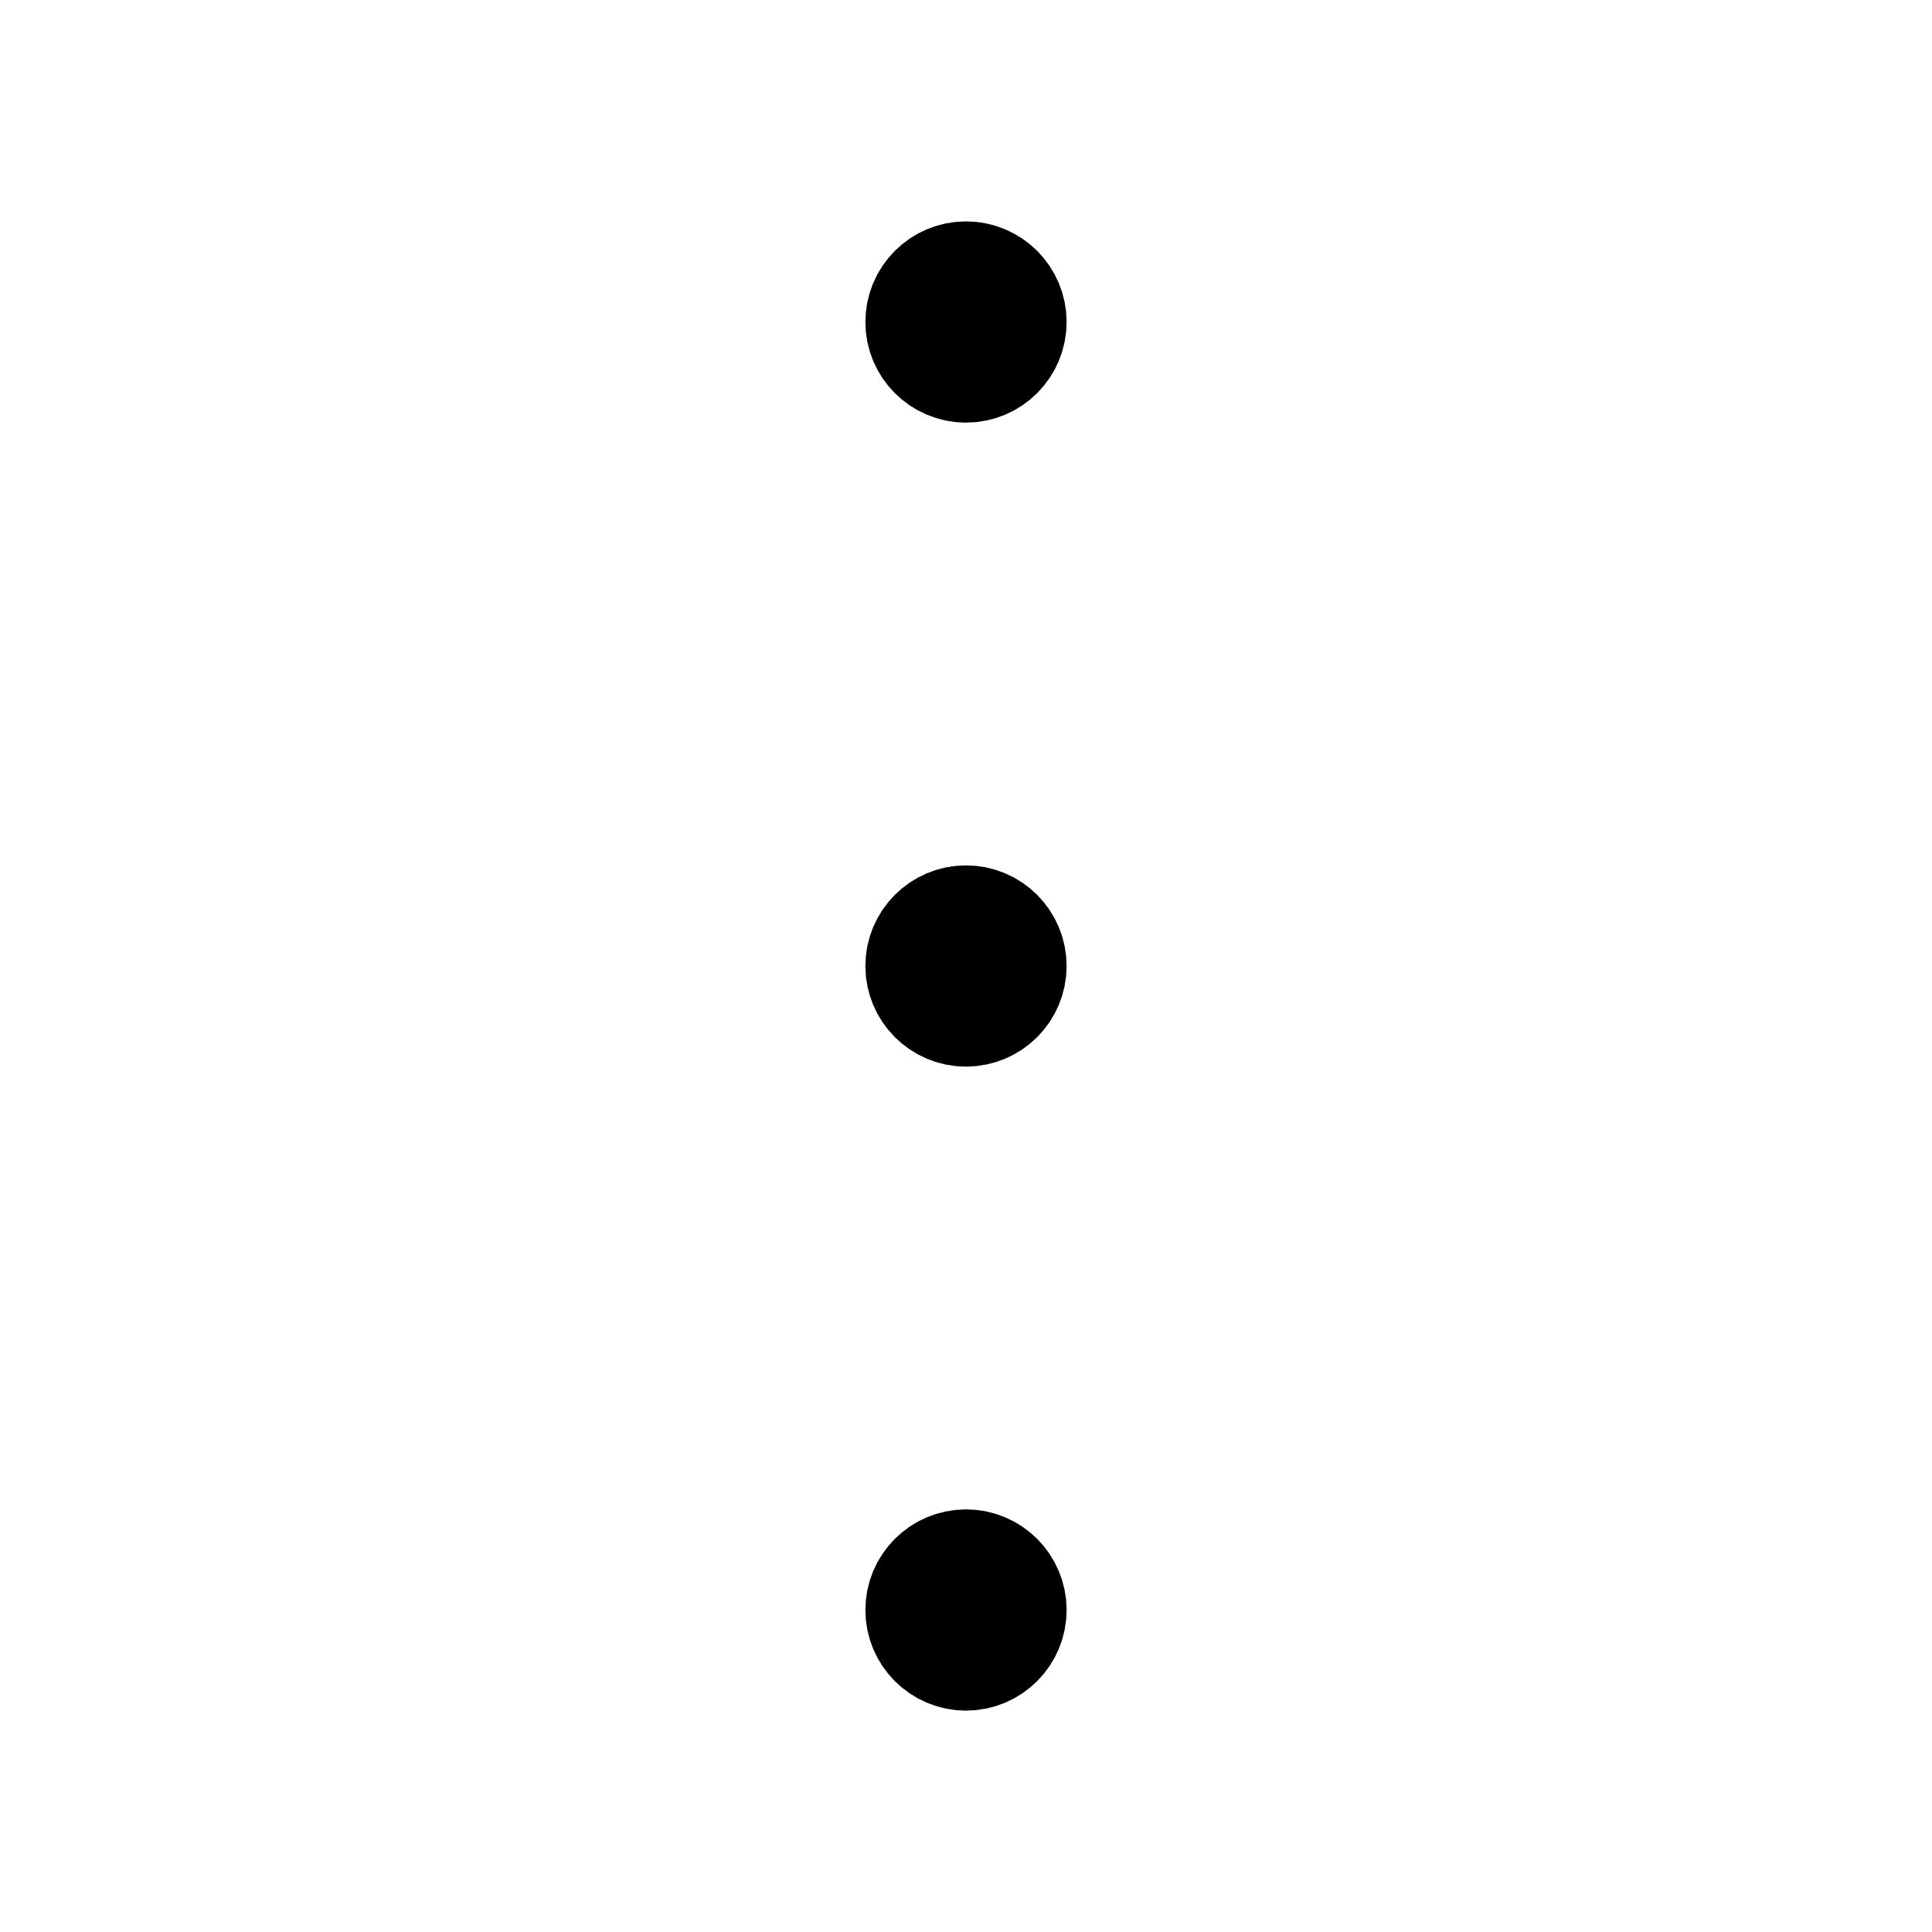
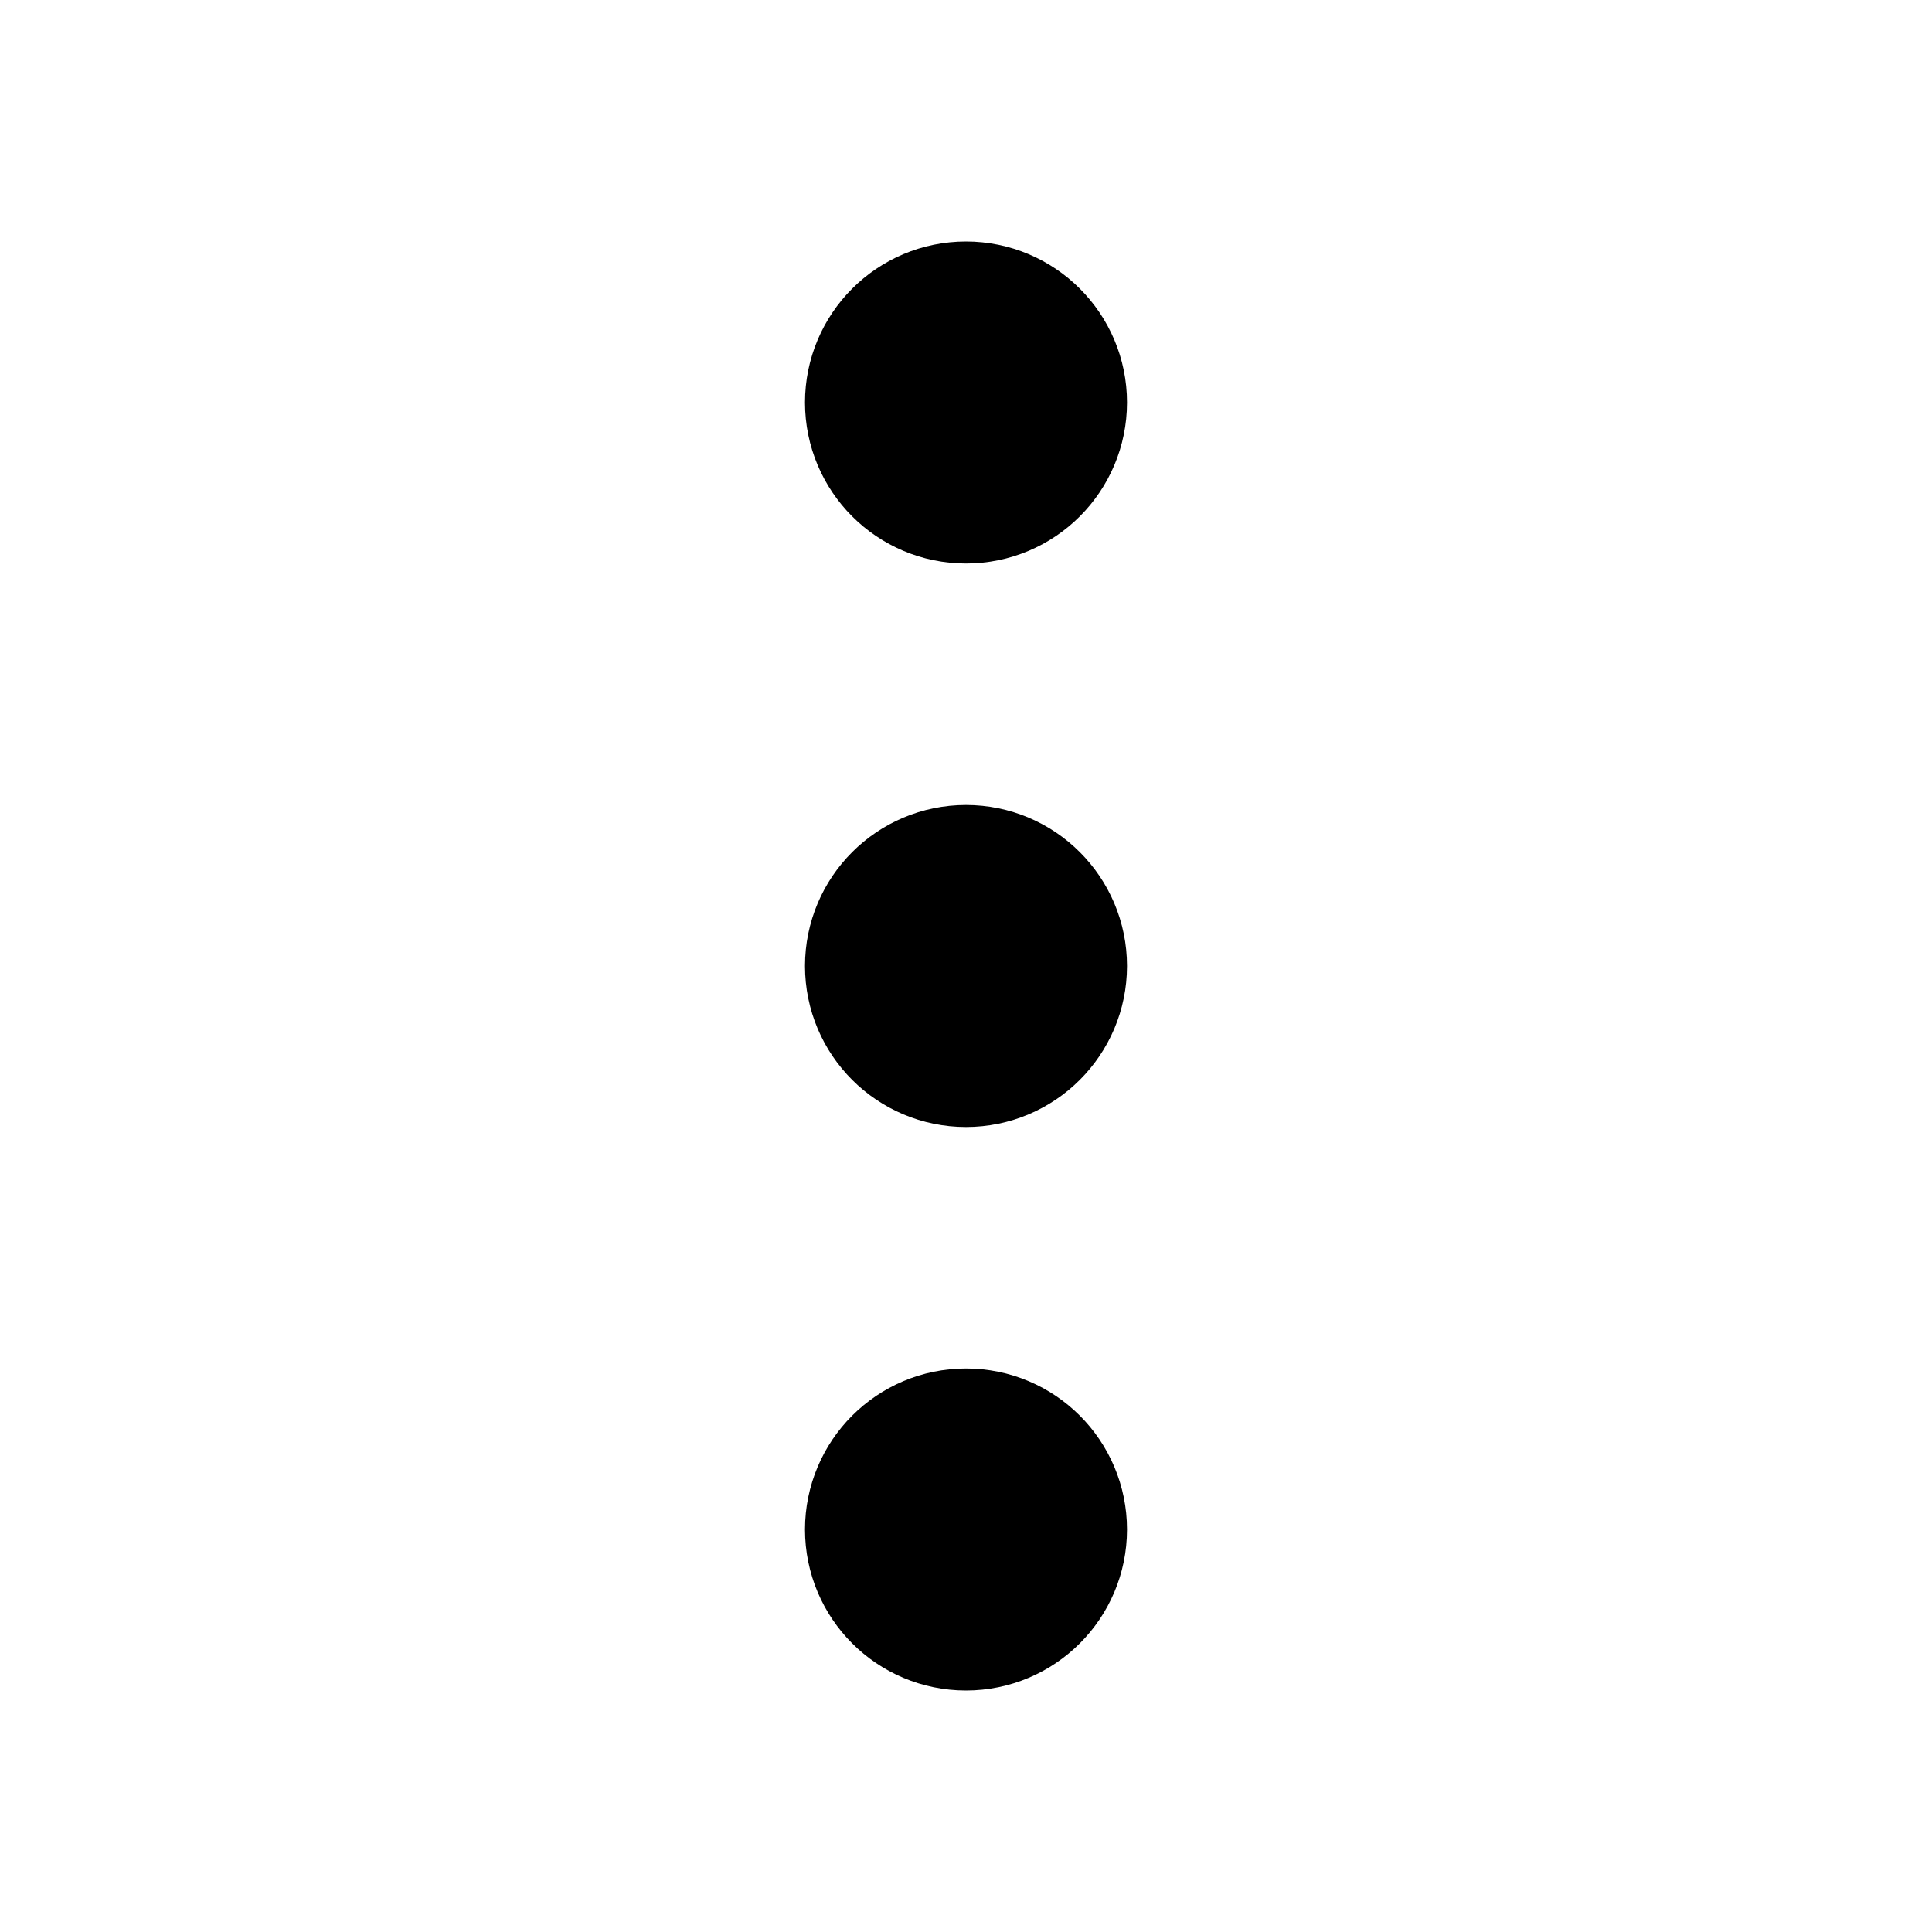
- <svg xmlns="http://www.w3.org/2000/svg" width="24" height="24" viewBox="0 0 24 24" stroke-width="1.5" fill="none">
-   <path d="M12 12.5C12.276 12.5 12.5 12.276 12.5 12C12.5 11.724 12.276 11.5 12 11.5C11.724 11.5 11.5 11.724 11.5 12C11.5 12.276 11.724 12.5 12 12.5Z" fill="currentColor" stroke="currentColor" stroke-linecap="round" stroke-linejoin="round" />
-   <path d="M12 20.5C12.276 20.5 12.5 20.276 12.5 20C12.5 19.724 12.276 19.5 12 19.5C11.724 19.5 11.5 19.724 11.5 20C11.5 20.276 11.724 20.5 12 20.5Z" fill="currentColor" stroke="currentColor" stroke-linecap="round" stroke-linejoin="round" />
-   <path d="M12 4.5C12.276 4.5 12.5 4.276 12.5 4C12.5 3.724 12.276 3.5 12 3.5C11.724 3.5 11.5 3.724 11.5 4C11.5 4.276 11.724 4.5 12 4.5Z" fill="currentColor" stroke="currentColor" stroke-linecap="round" stroke-linejoin="round" />
+ <svg xmlns="http://www.w3.org/2000/svg" width="24" height="24" viewBox="0 0 24 24" fill="none" stroke="currentColor" stroke-width="2" stroke-linecap="round" stroke-linejoin="round">
+   <path d="M11 12a1 1 0 1 0 2 0a1 1 0 1 0 -2 0" />
+   <path d="M11 19a1 1 0 1 0 2 0a1 1 0 1 0 -2 0" />
+   <path d="M11 5a1 1 0 1 0 2 0a1 1 0 1 0 -2 0" />
</svg>
